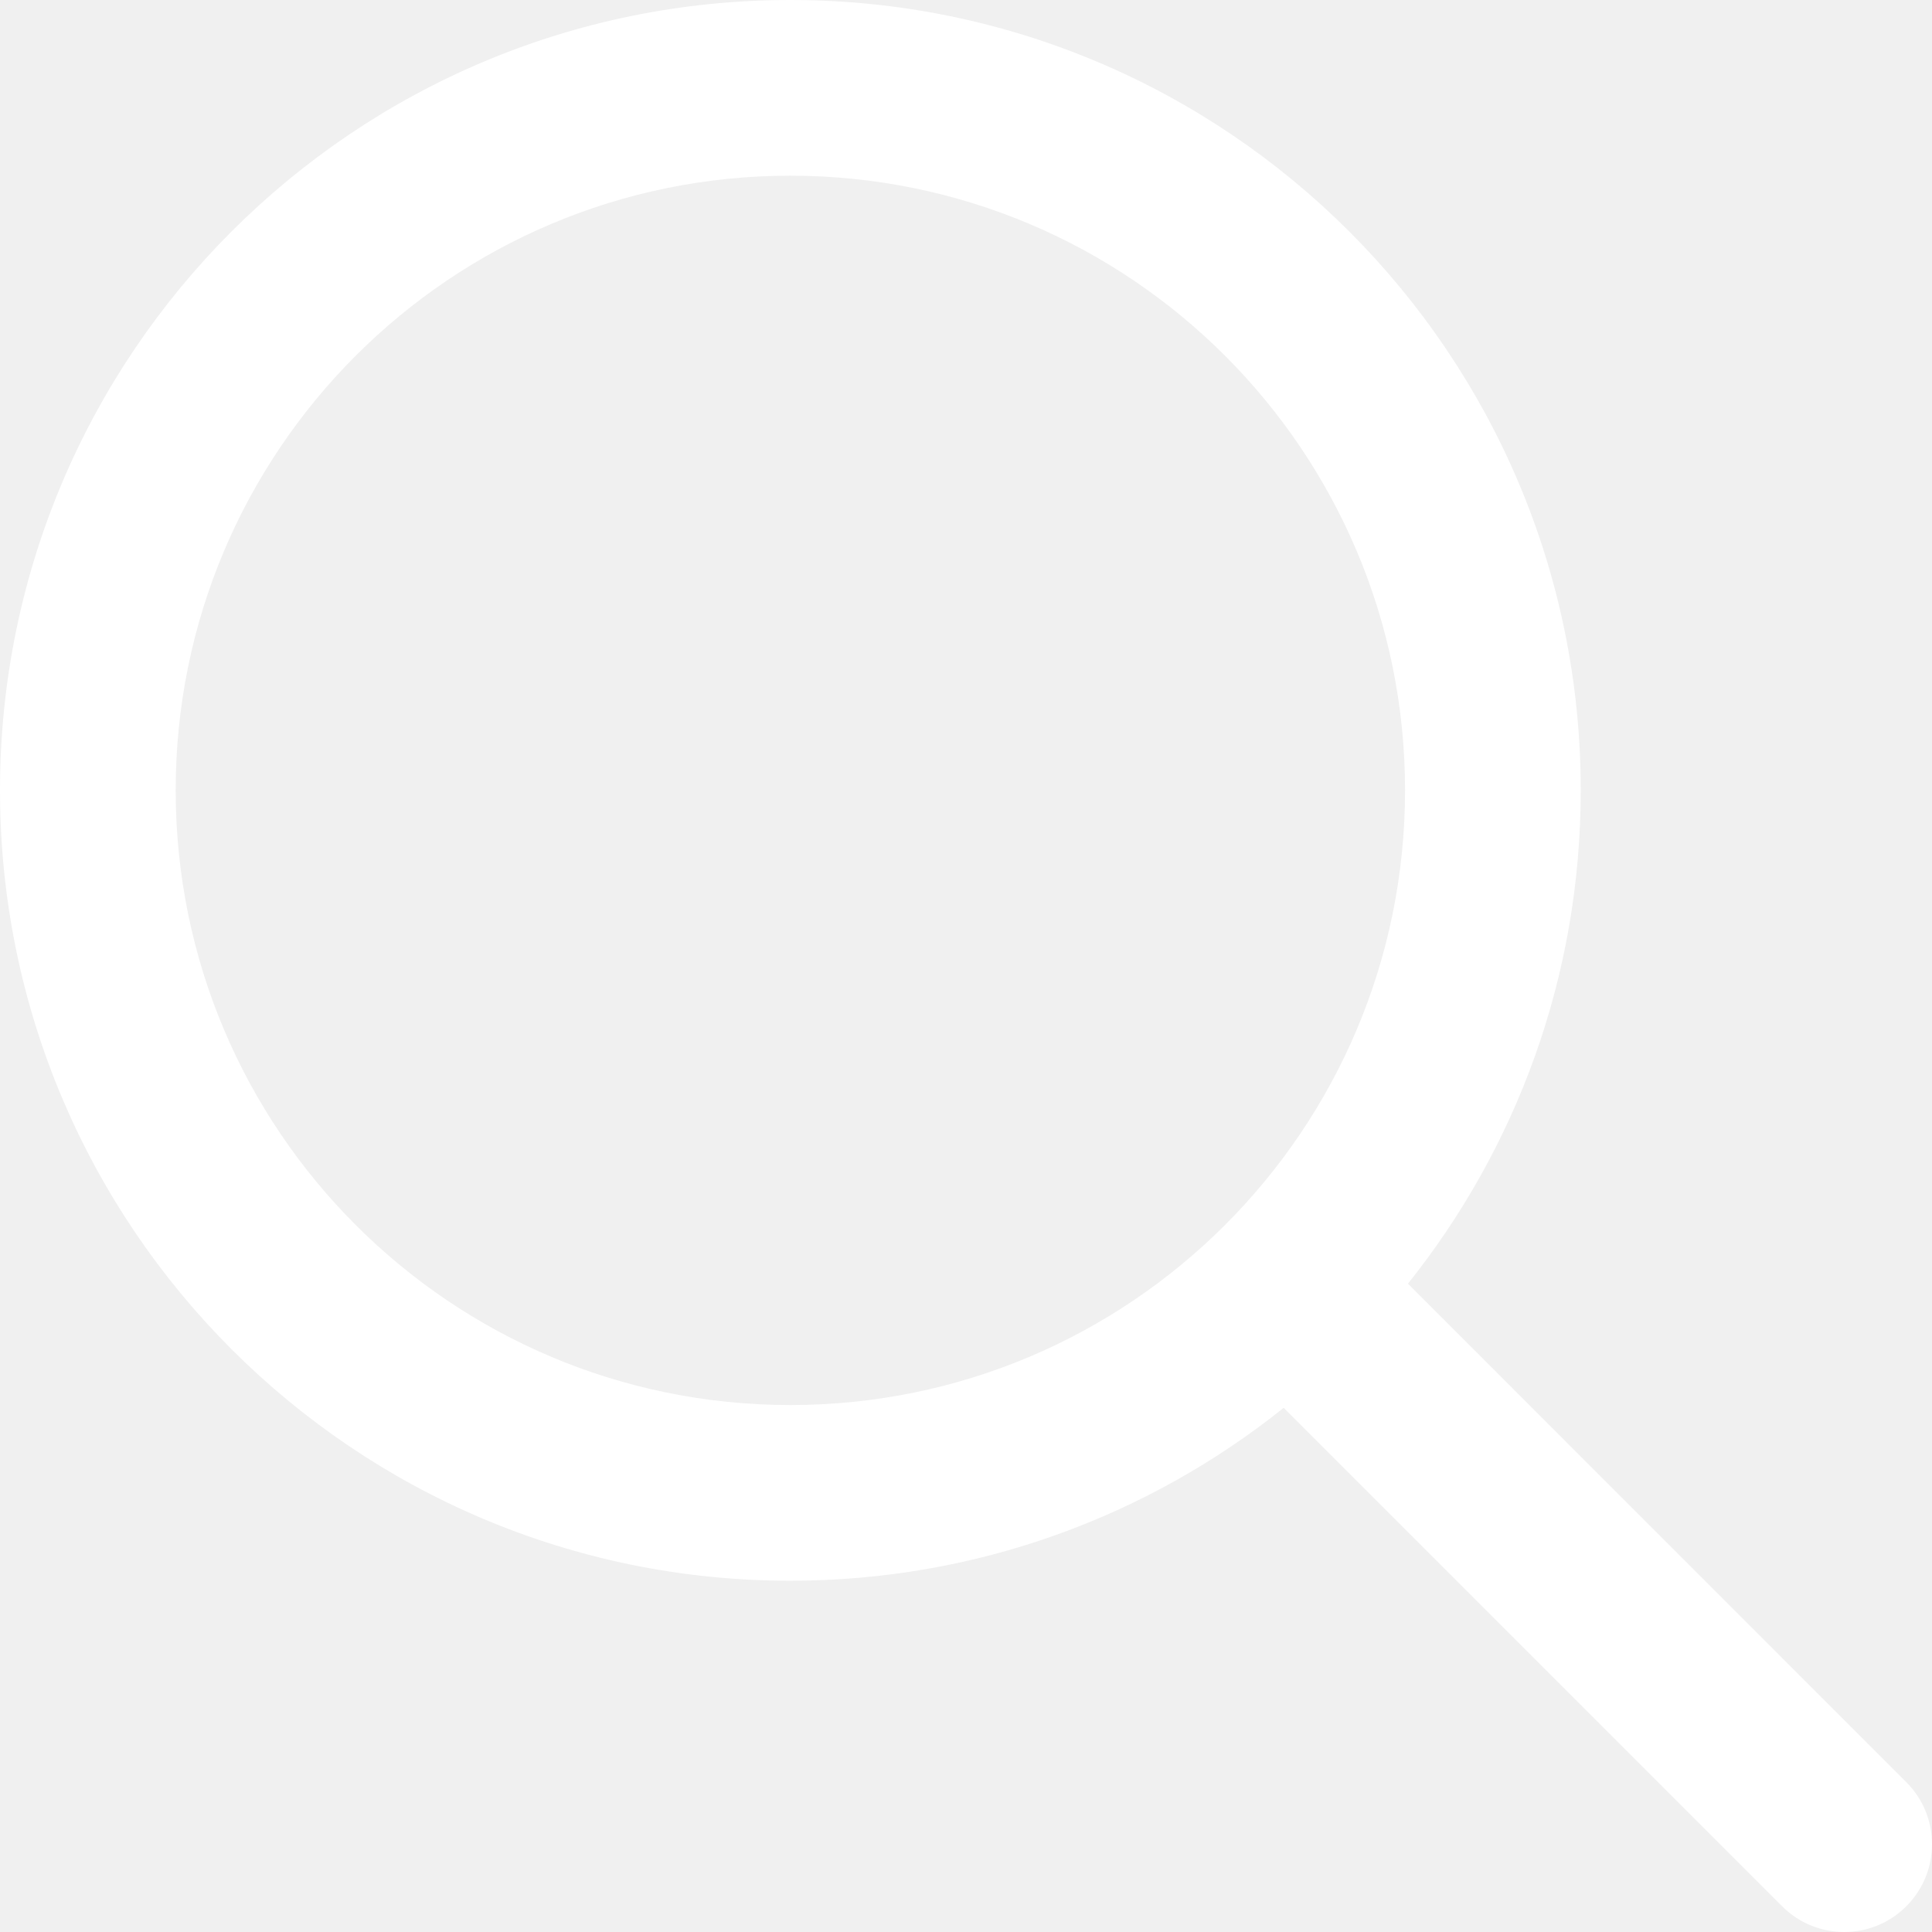
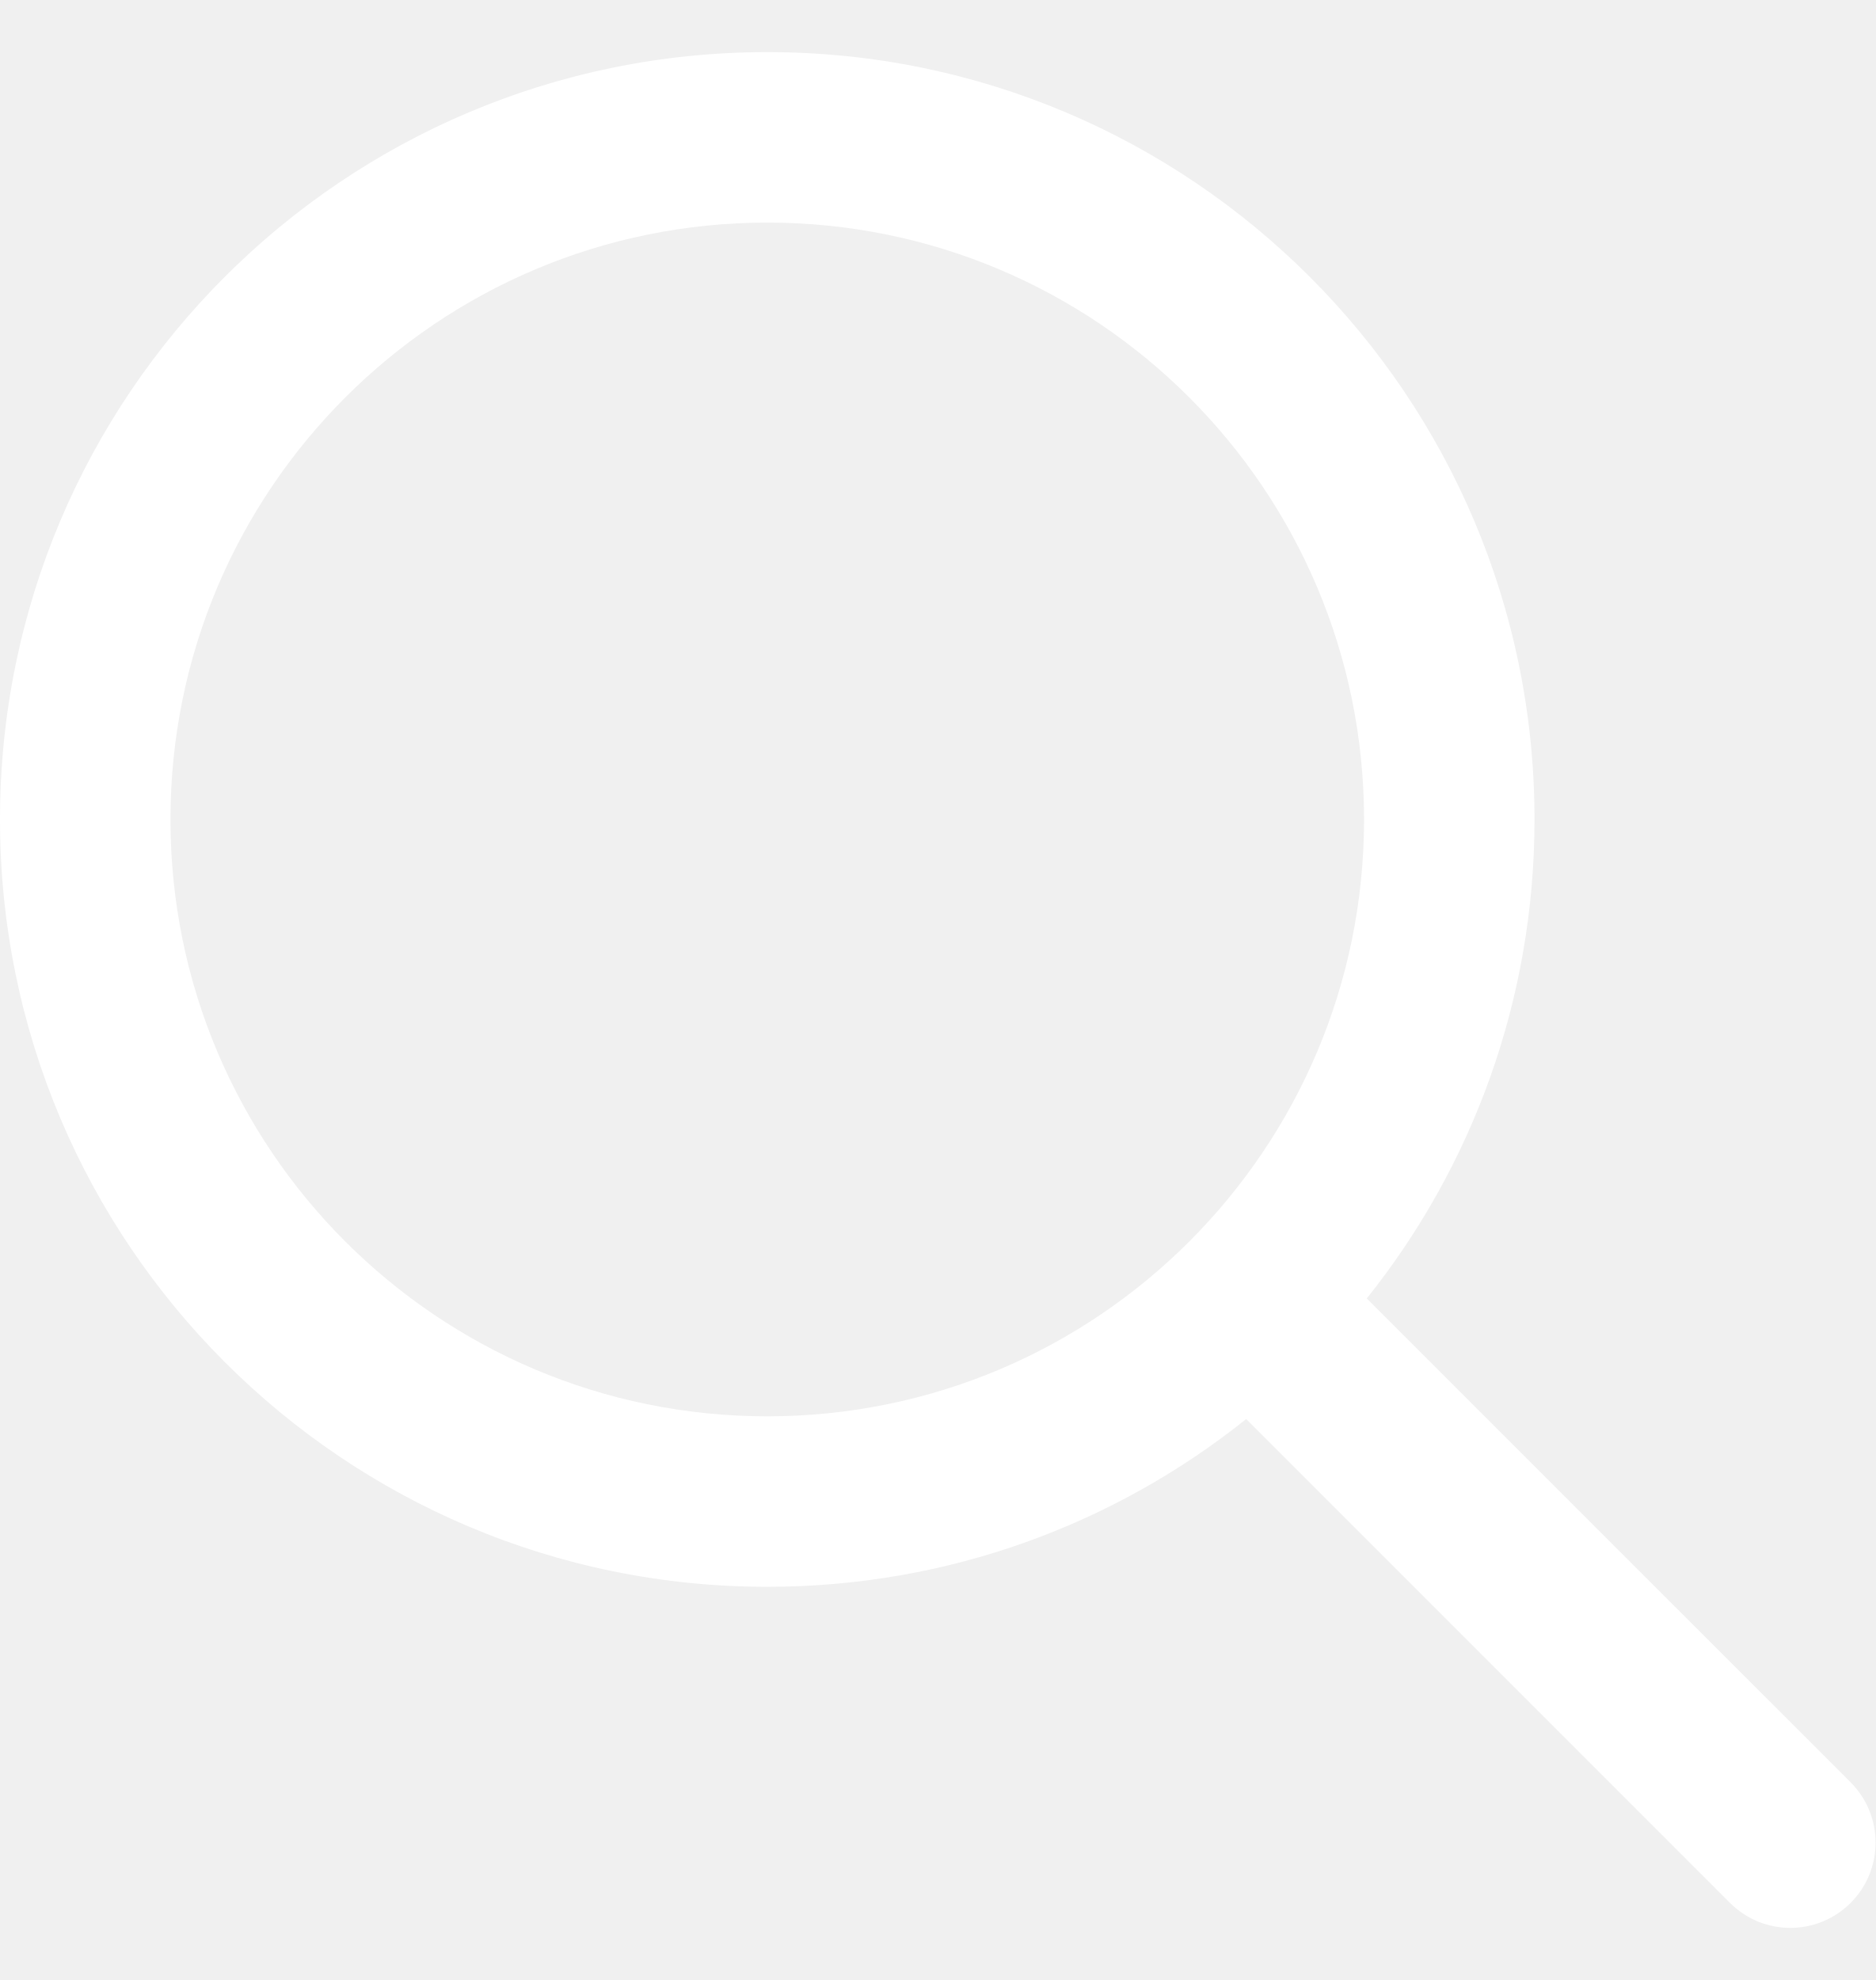
- <svg xmlns="http://www.w3.org/2000/svg" width="16px" height="16px" viewBox="0 0 16 16" version="1.1">
-   <defs />
-   <g id="Symbols" stroke="none" stroke-width="1" fill="none" fill-rule="evenodd">
-     <g id="header" transform="translate(-985, -82)" fill="#FFFFFF">
-       <g id="header-copy">
-         <g id="head">
-           <g id="search" transform="translate(985, 82)">
-             <g id="Layer_1">
-               <path d="M15.787,14.759 L11.66,10.631 C12.555,9.511 13.091,8.091 13.091,6.545 C13.091,2.931 10.161,0 6.545,0 C2.931,0 0,2.931 0,6.545 C0,10.16 2.931,13.091 6.545,13.091 C8.091,13.091 9.511,12.555 10.631,11.659 L14.759,15.787 C14.901,15.929 15.087,16 15.273,16 C15.459,16 15.645,15.929 15.787,15.787 C16.071,15.503 16.071,15.042 15.787,14.759 Z M6.545,11.636 C3.734,11.636 1.455,9.357 1.455,6.545 C1.455,3.734 3.734,1.455 6.545,1.455 C9.357,1.455 11.636,3.734 11.636,6.545 C11.636,9.357 9.357,11.636 6.545,11.636 Z" id="Shape" />
-             </g>
-           </g>
-         </g>
-       </g>
-     </g>
+ <svg xmlns="http://www.w3.org/2000/svg" width="18" height="19" viewBox="0 0 18 19" fill="none">
+   <g clip-path="url(#clip0_1_37)">
+     <path fill-rule="evenodd" clip-rule="evenodd" d="M17.761 17.103L13.117 12.46C14.125 11.2 14.727 9.602 14.727 7.864C14.727 3.797 11.431 0.5 7.364 0.5C3.297 0.5 0 3.797 0 7.864C0 11.93 3.297 15.227 7.364 15.227C9.102 15.227 10.7 14.625 11.96 13.617L16.603 18.26C16.763 18.42 16.973 18.5 17.182 18.5C17.391 18.5 17.601 18.42 17.761 18.26C18.08 17.941 18.08 17.423 17.761 17.103ZM7.364 13.591C4.201 13.591 1.636 11.027 1.636 7.864C1.636 4.701 4.201 2.136 7.364 2.136C10.527 2.136 13.091 4.701 13.091 7.864C13.091 11.027 10.527 13.591 7.364 13.591Z" fill="white" />
  </g>
+   <defs>
+     <clipPath id="clip0_1_37">
+       <rect width="18" height="18" fill="white" transform="translate(0 0.5)" />
+     </clipPath>
+   </defs>
</svg>
